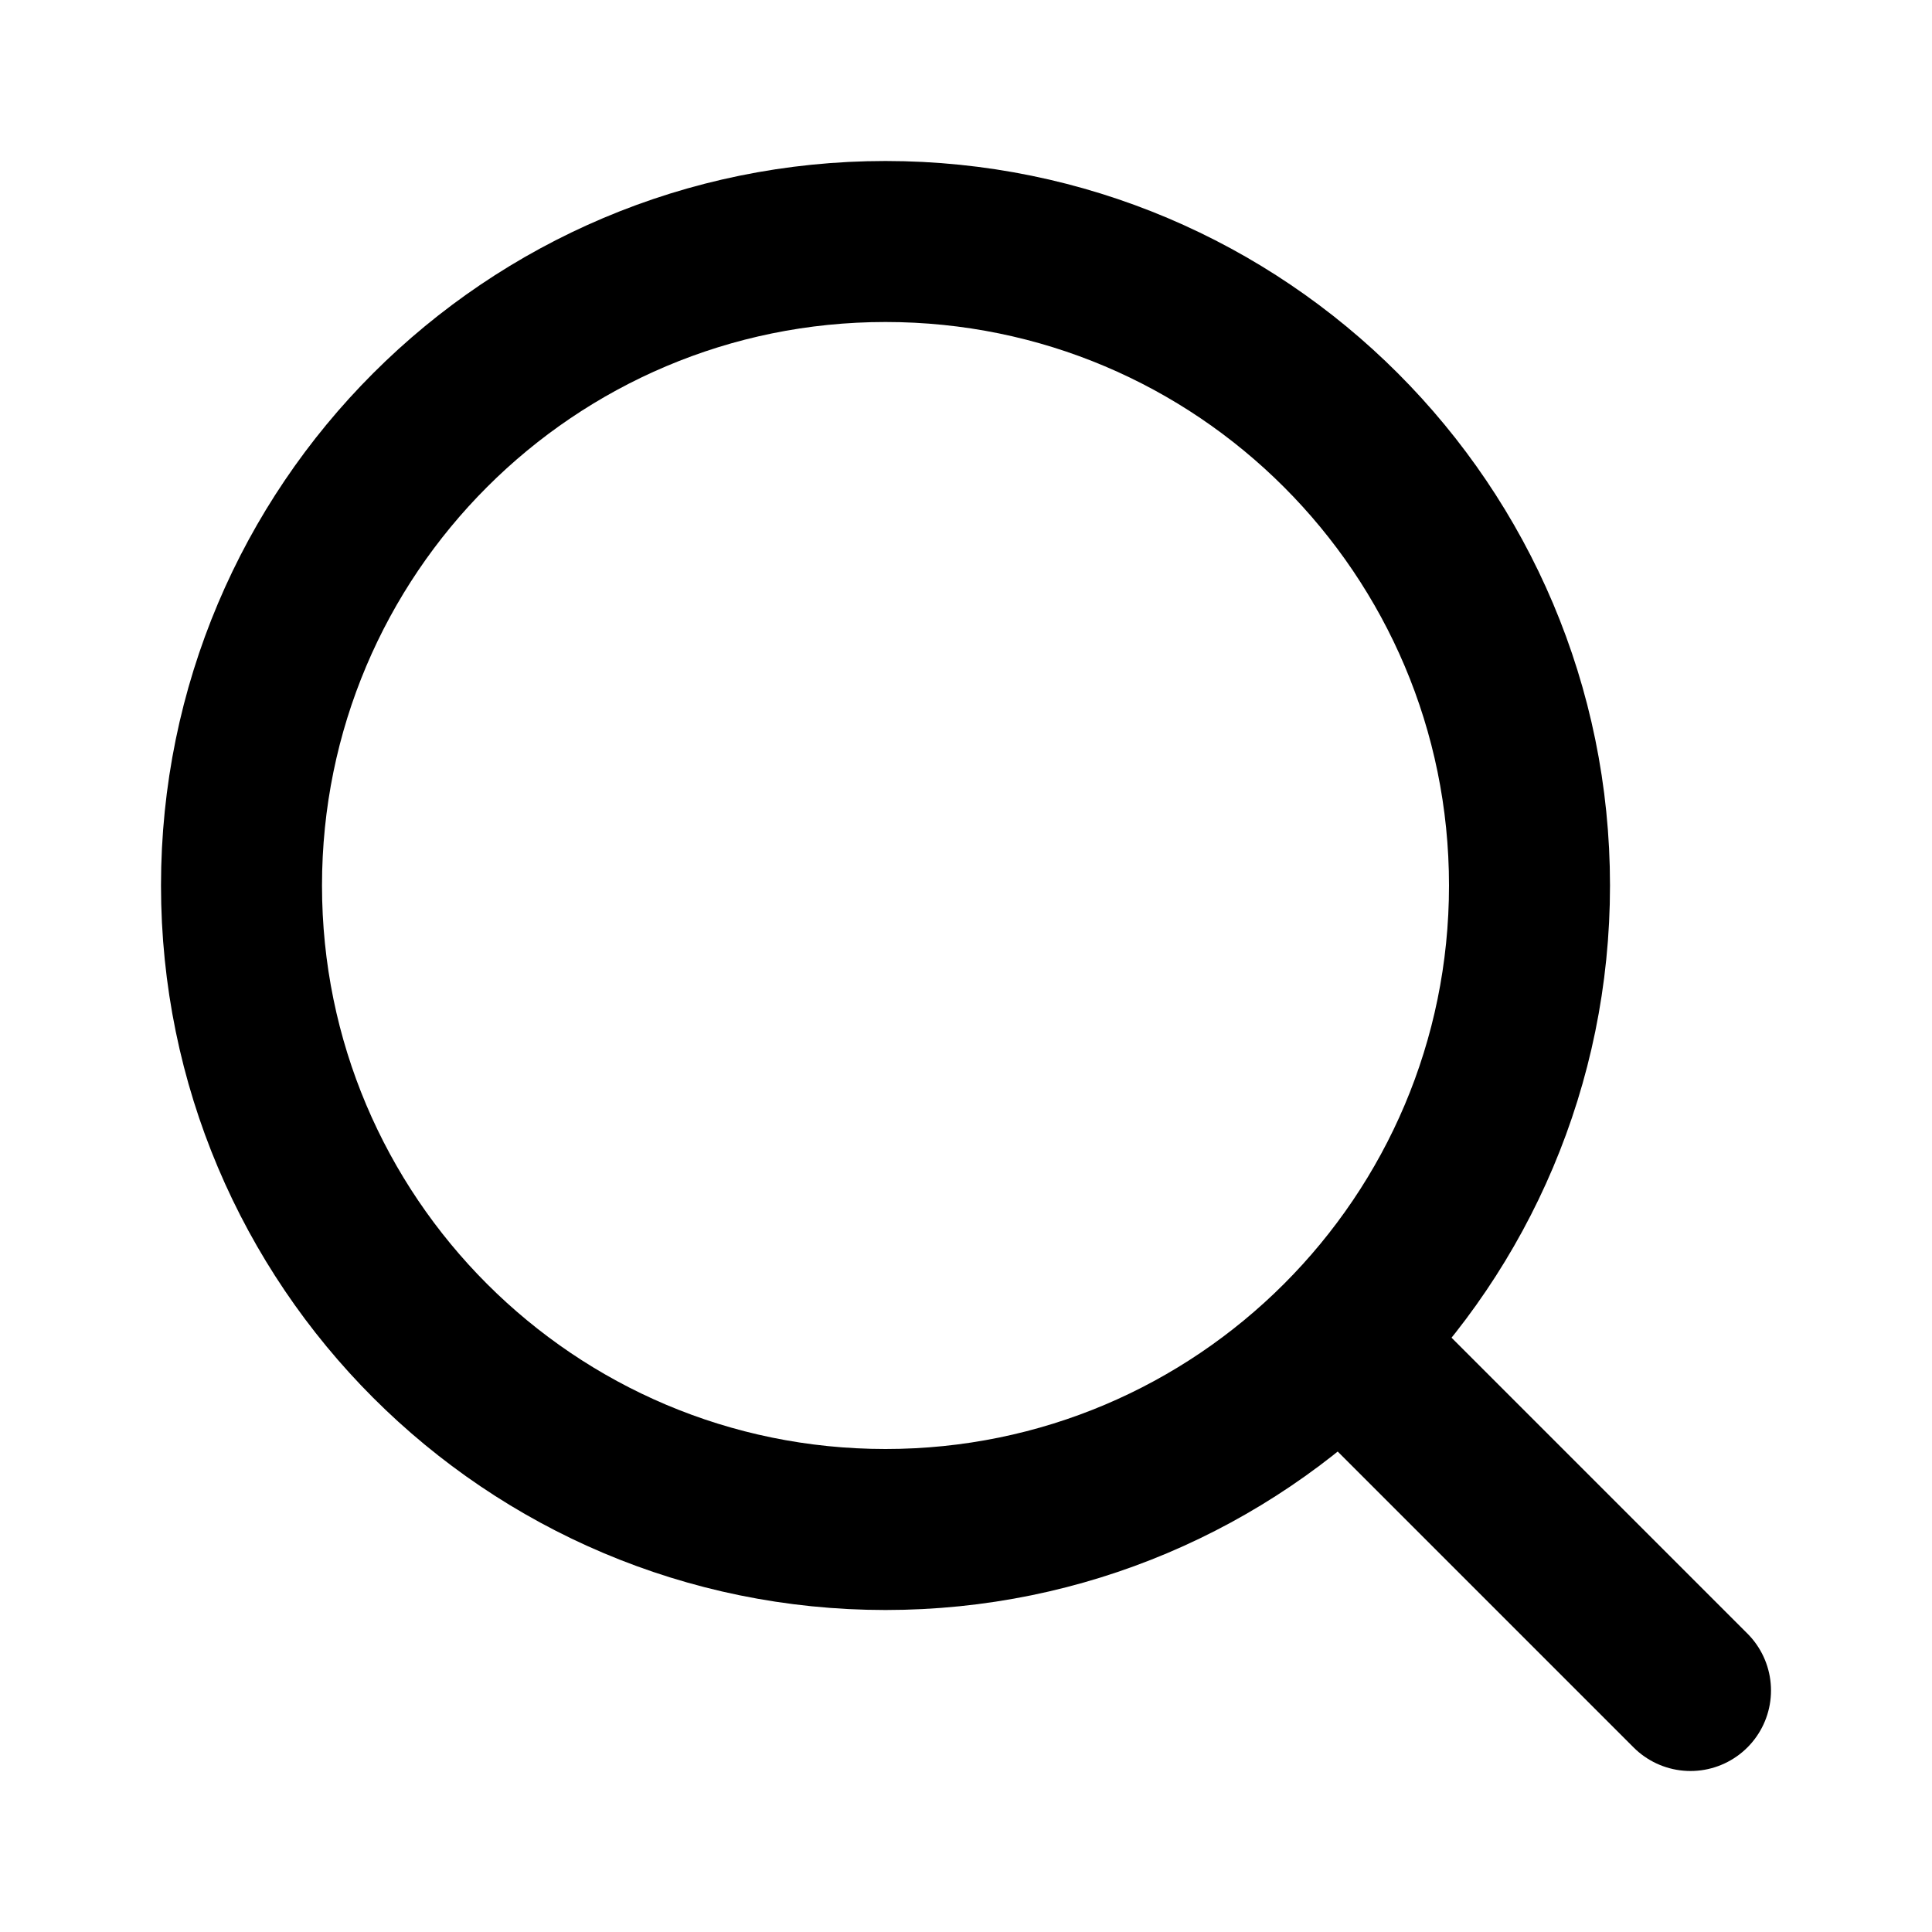
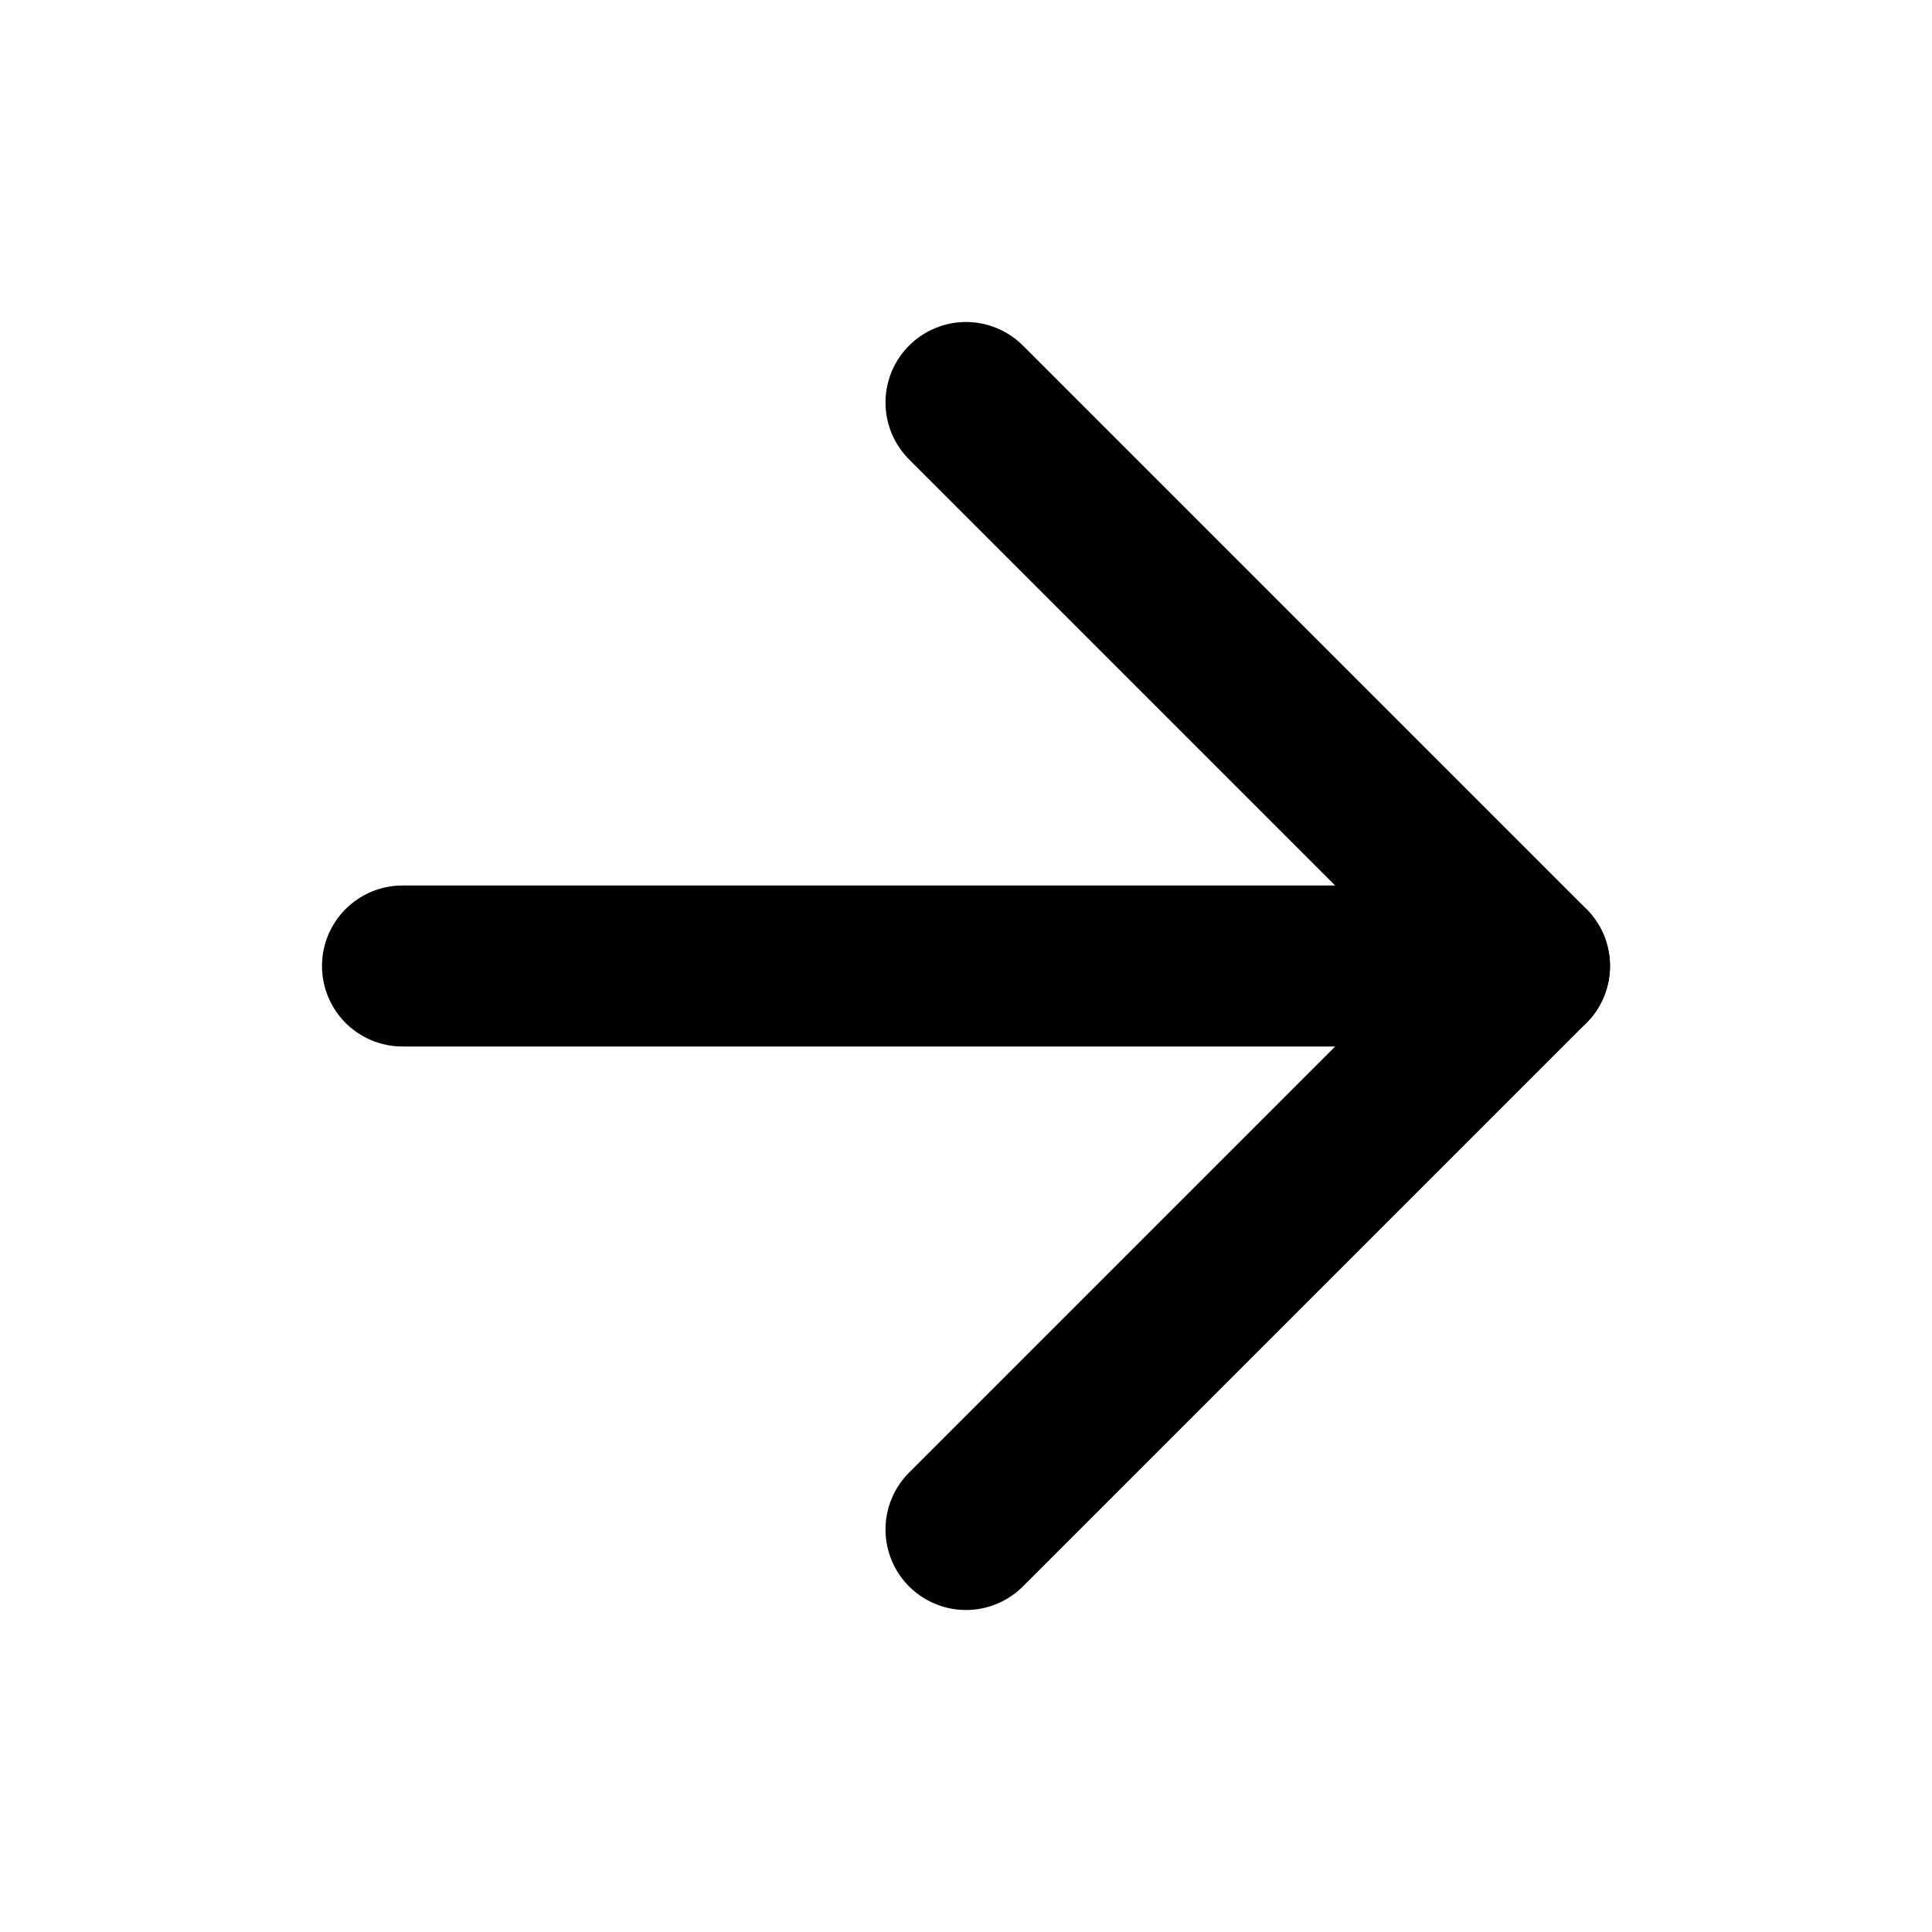
<svg xmlns="http://www.w3.org/2000/svg" width="24" height="24" viewBox="0 0 24 24" fill="none" stroke="currentColor" stroke-width="2" stroke-linecap="round" stroke-linejoin="round">
-   <circle cx="11" cy="11" r="8" />
-   <path d="m21 21-4.3-4.3" />
+   <path d="M5 12h14" />
+   <path d="m12 5 7 7-7 7" />
</svg>
